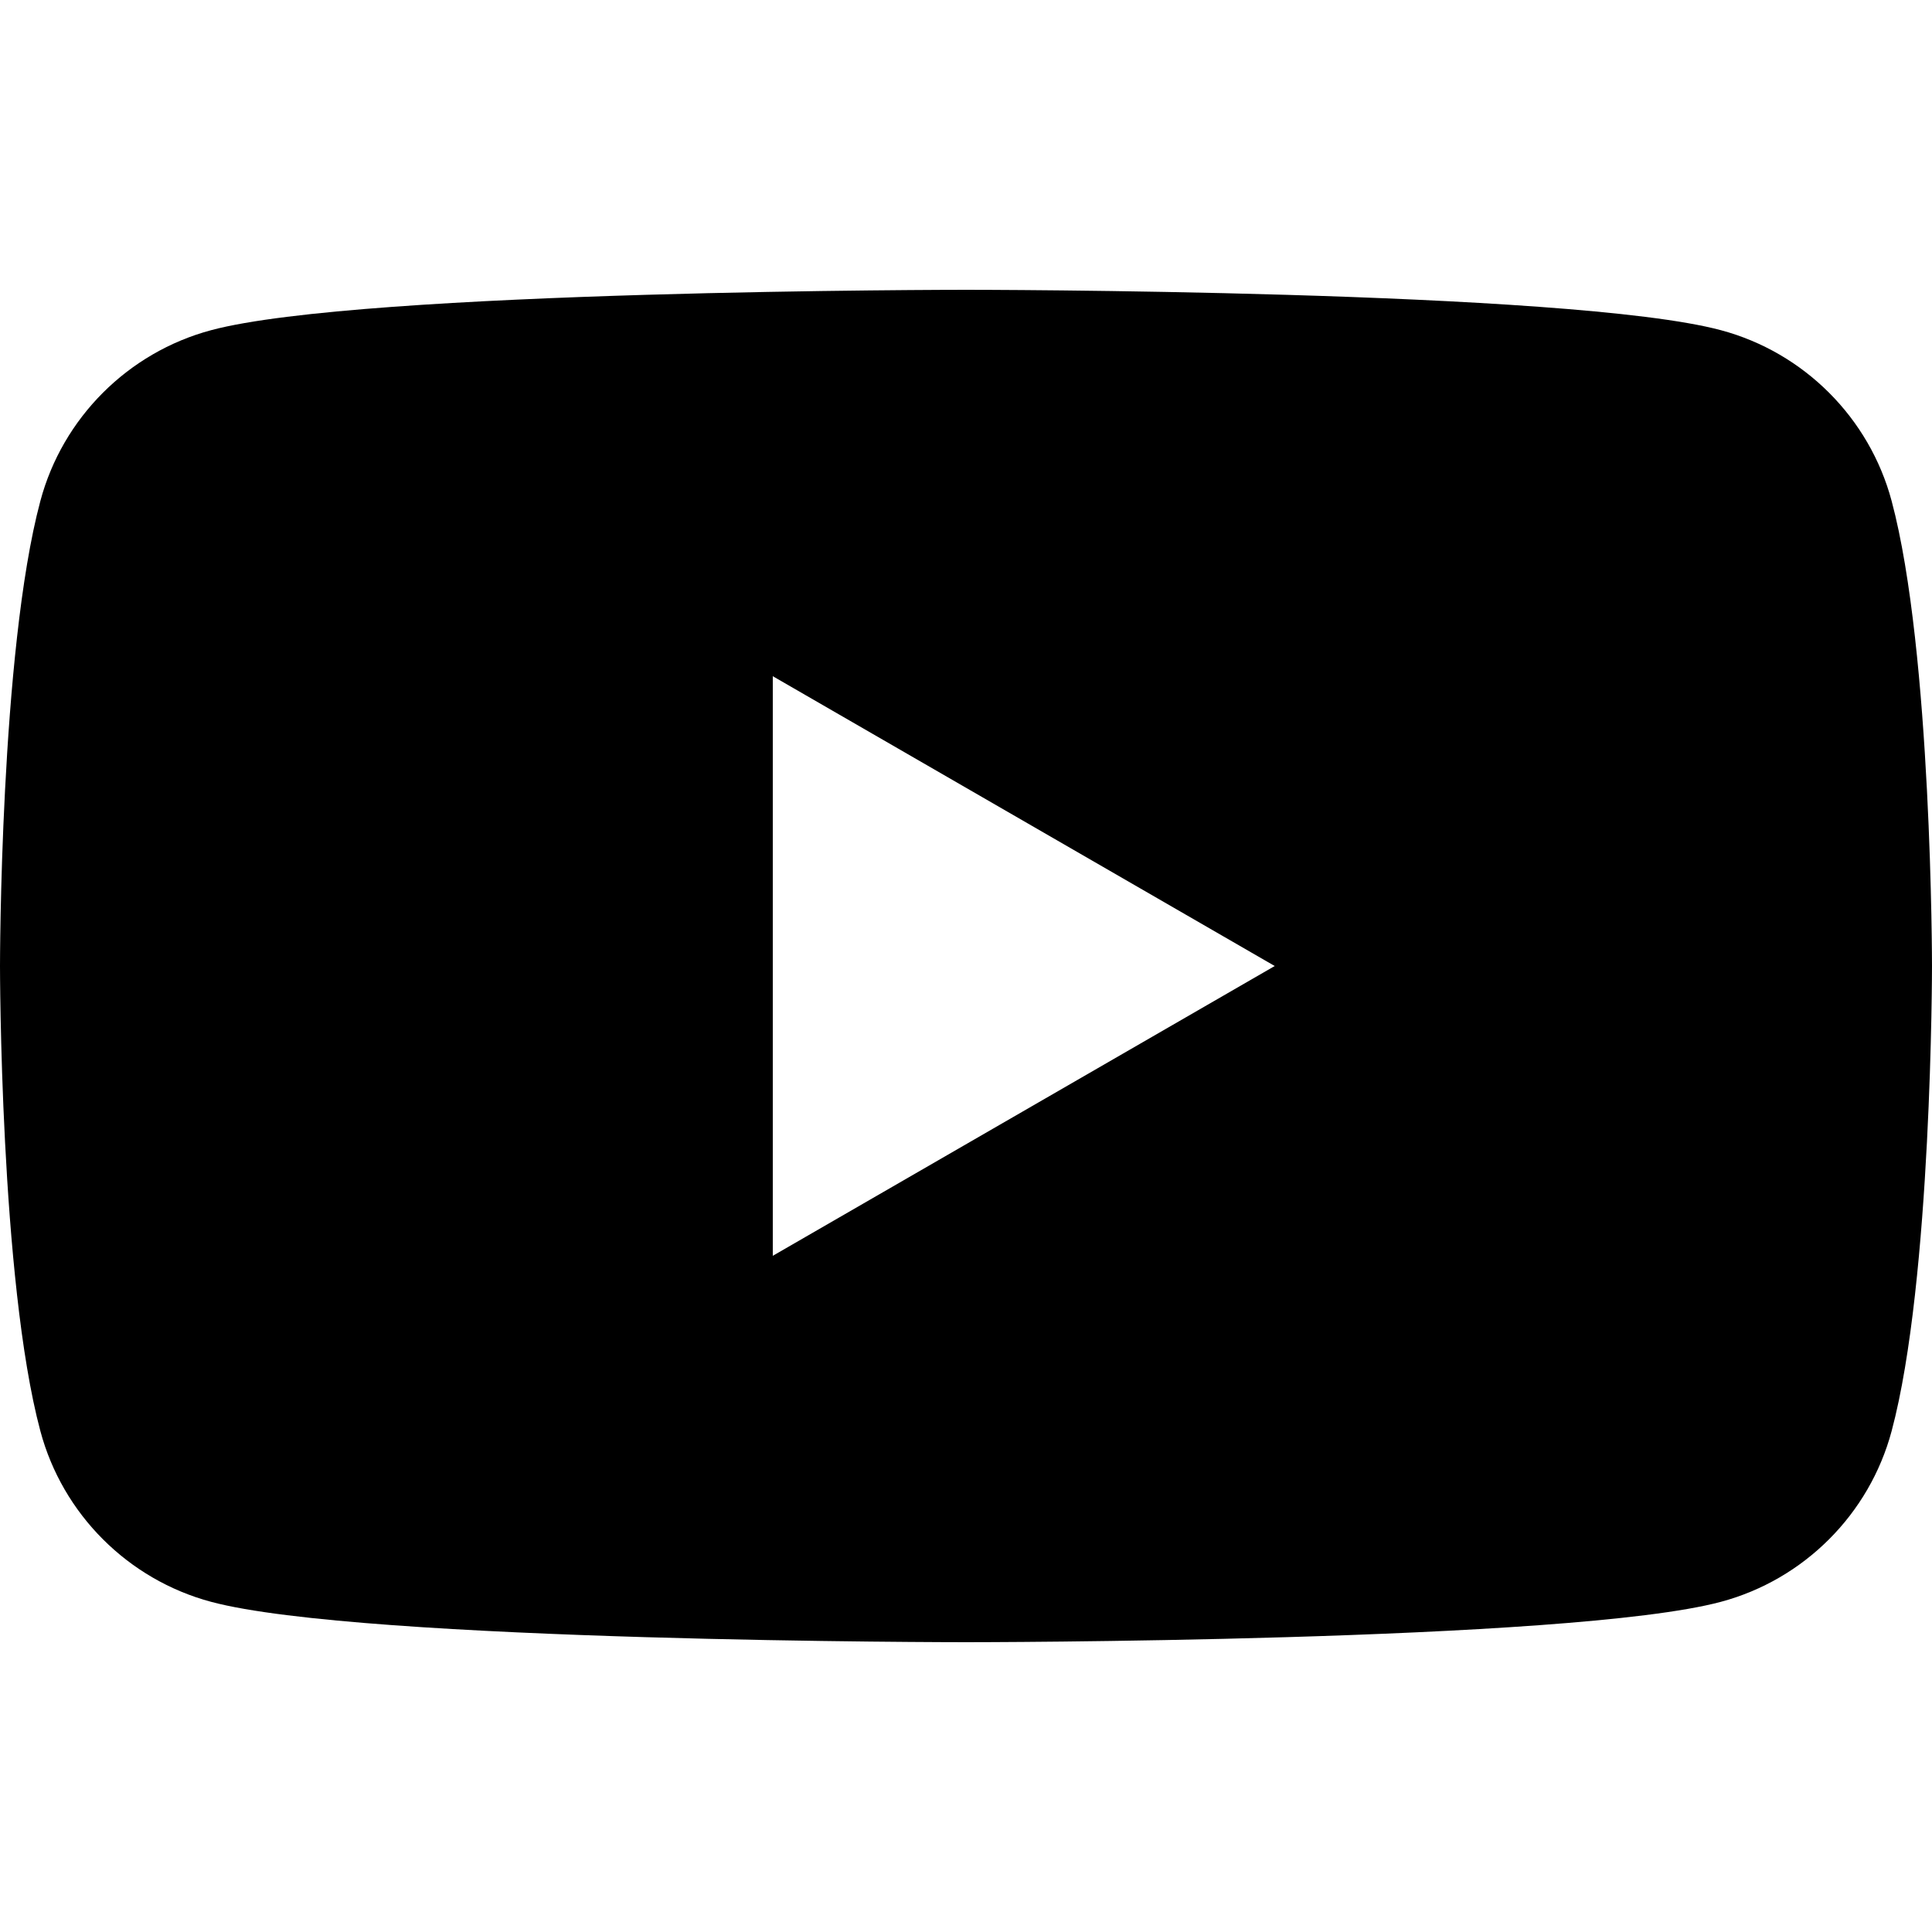
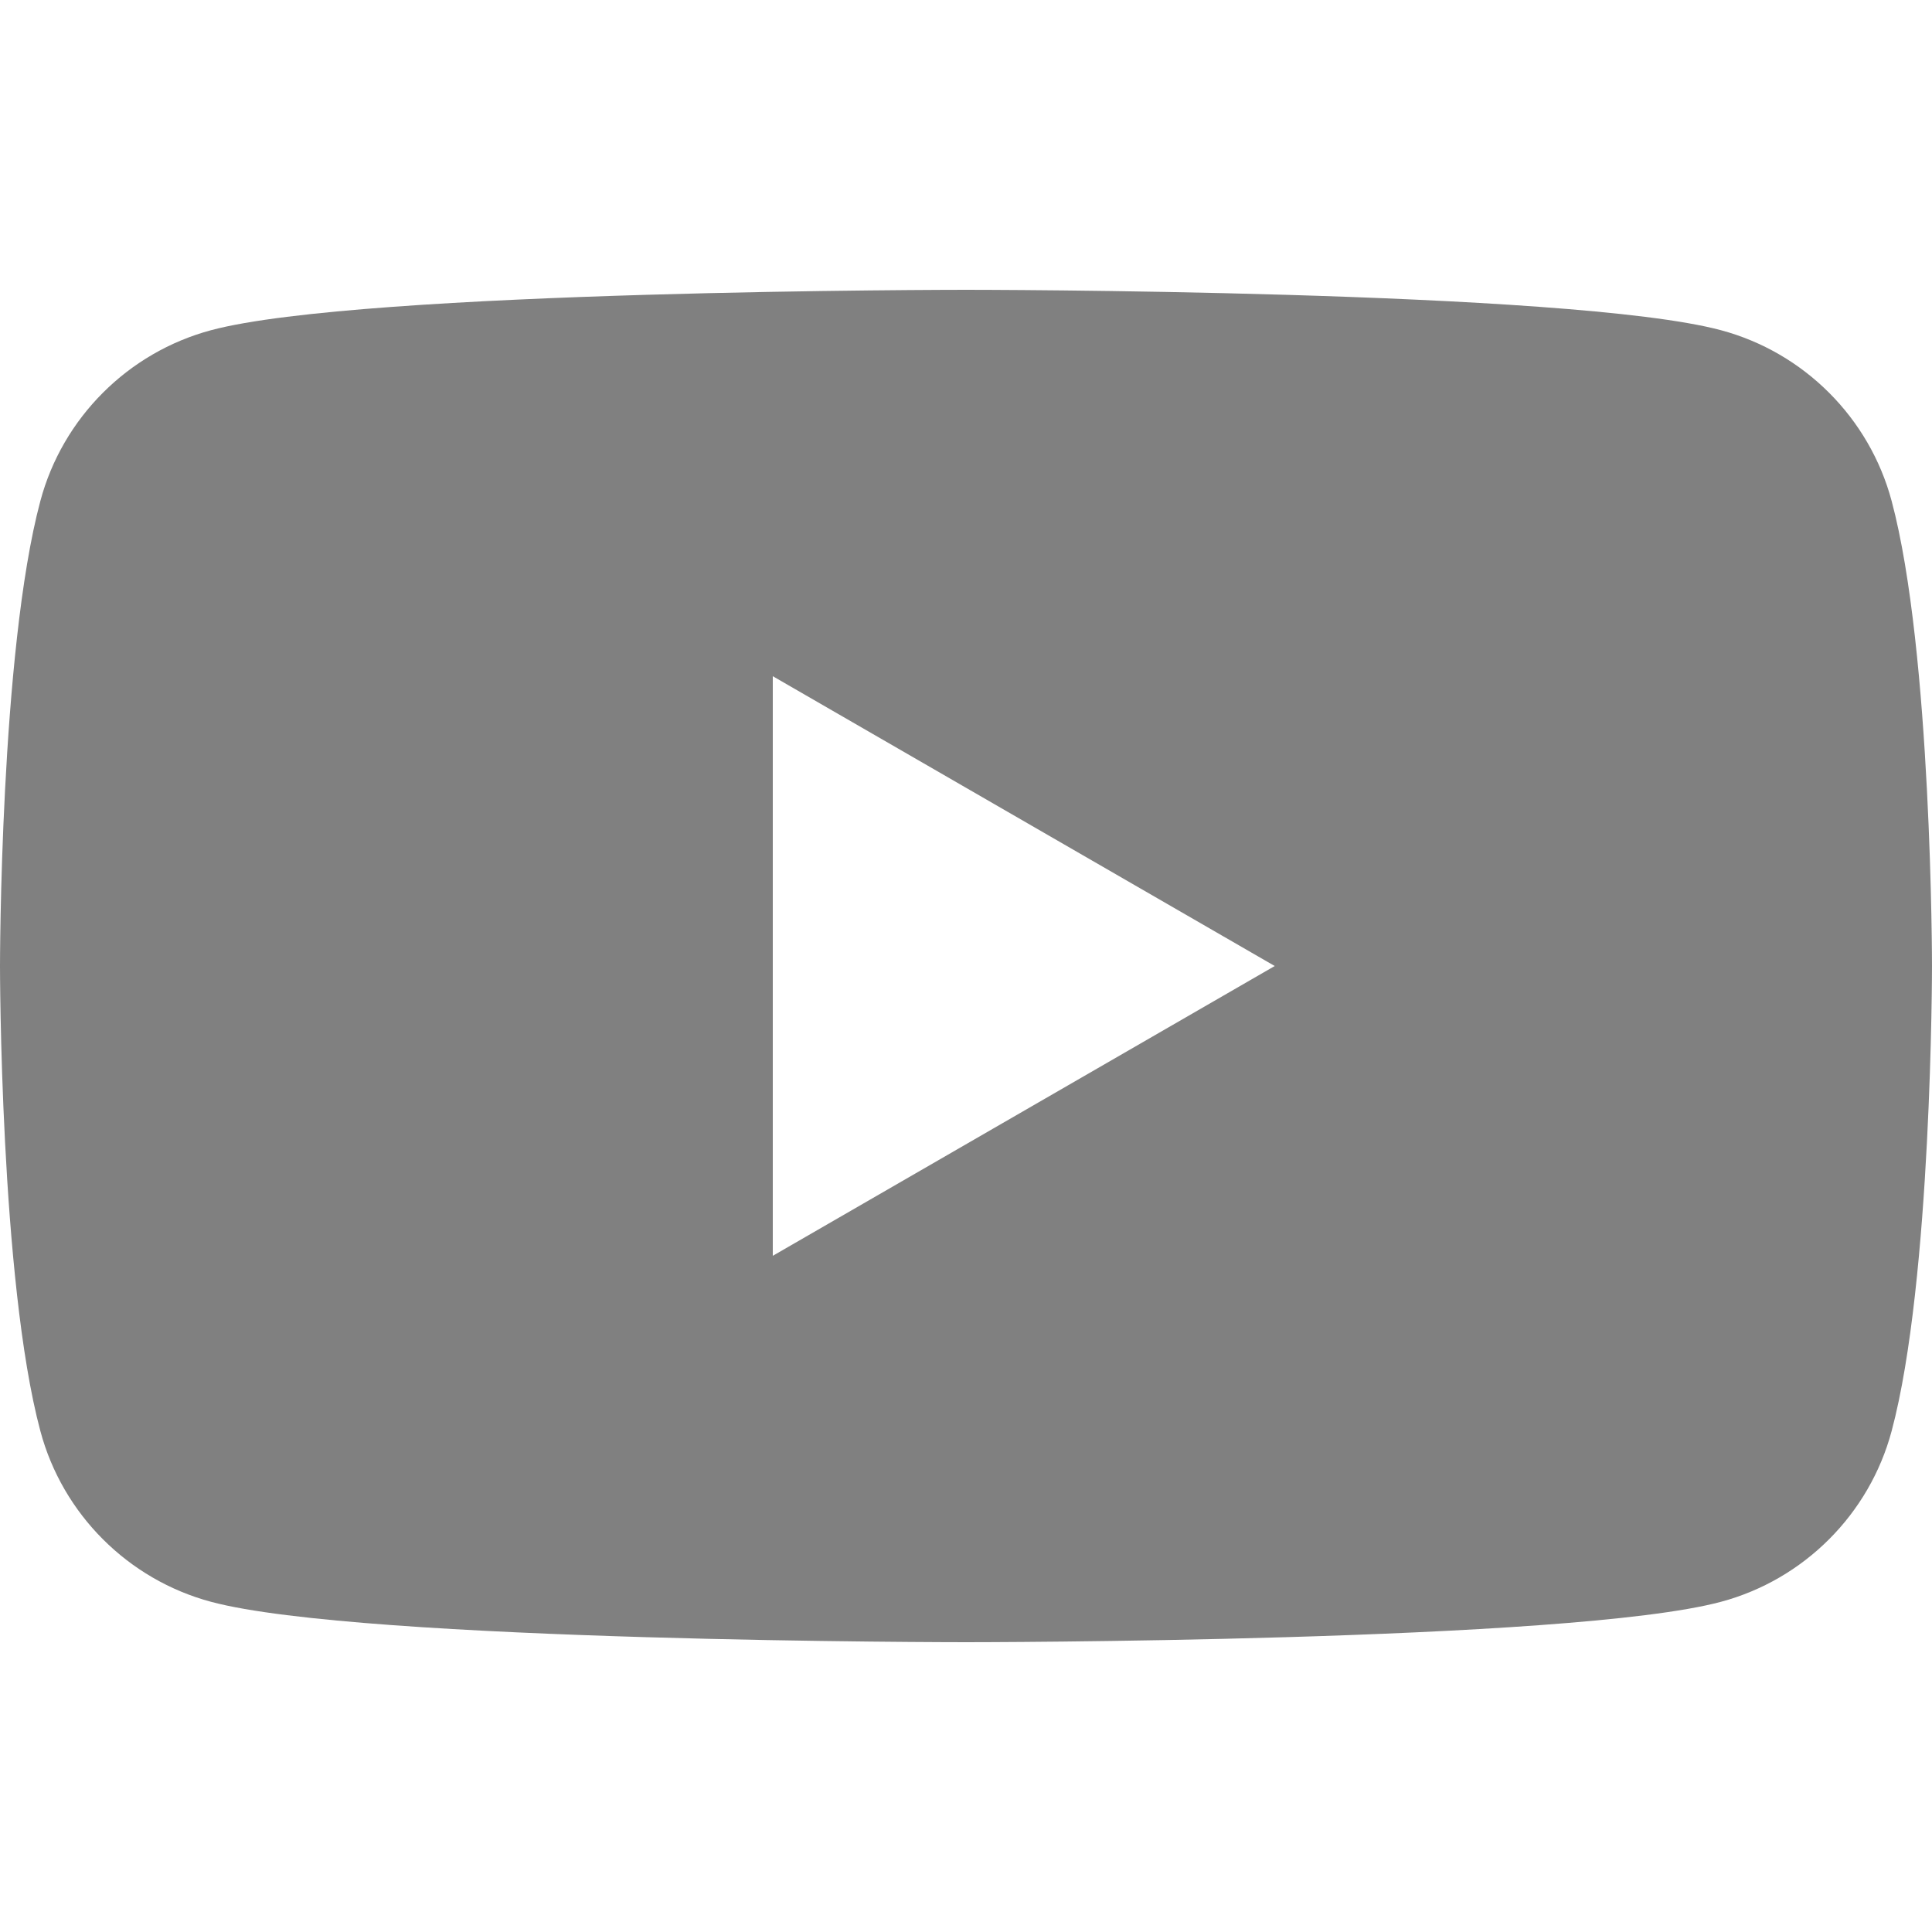
<svg xmlns="http://www.w3.org/2000/svg" height="100%" style="fill-rule:evenodd;clip-rule:evenodd;stroke-linejoin:round;stroke-miterlimit:2;" version="1.1" viewBox="0 0 512 512" width="100%" xml:space="preserve">
-   <path d="M501.303,132.765c-5.887,-22.03 -23.235,-39.377 -45.265,-45.265c-39.932,-10.7 -200.038,-10.7 -200.038,-10.7c0,0 -160.107,0 -200.039,10.7c-22.026,5.888 -39.377,23.235 -45.264,45.265c-10.697,39.928 -10.697,123.238 -10.697,123.238c0,0 0,83.308 10.697,123.232c5.887,22.03 23.238,39.382 45.264,45.269c39.932,10.696 200.039,10.696 200.039,10.696c0,0 160.106,0 200.038,-10.696c22.03,-5.887 39.378,-23.239 45.265,-45.269c10.696,-39.924 10.696,-123.232 10.696,-123.232c0,0 0,-83.31 -10.696,-123.238Zm-296.506,200.039l0,-153.603l133.019,76.802l-133.019,76.801Z" style="fill-rule:nonzero;" />
+   <style type="text/css" media="screen">
+     
+     g {
+         fill: gray;
+     }
+     g:hover {
+         fill:url(#gradient);
+     }
+     
+ 	</style>
+   <defs>
+     <linearGradient id="gradient" gradientTransform="rotate(90)">
+       <stop offset="0%" stop-color="#fd3071" />
+       <stop offset="100%" stop-color="#3c0b7d" />
+     </linearGradient>
+   </defs>
+   <g fill="url('#color')">
+     <path class="logo" d="M501.303,132.765c-5.887,-22.03 -23.235,-39.377 -45.265,-45.265c-39.932,-10.7 -200.038,-10.7 -200.038,-10.7c0,0 -160.107,0 -200.039,10.7c-22.026,5.888 -39.377,23.235 -45.264,45.265c-10.697,39.928 -10.697,123.238 -10.697,123.238c0,0 0,83.308 10.697,123.232c5.887,22.03 23.238,39.382 45.264,45.269c39.932,10.696 200.039,10.696 200.039,10.696c0,0 160.106,0 200.038,-10.696c22.03,-5.887 39.378,-23.239 45.265,-45.269c10.696,-39.924 10.696,-123.232 10.696,-123.232c0,0 0,-83.31 -10.696,-123.238Zm-296.506,200.039l0,-153.603l133.019,76.802l-133.019,76.801Z" />
+   </g>
</svg>
